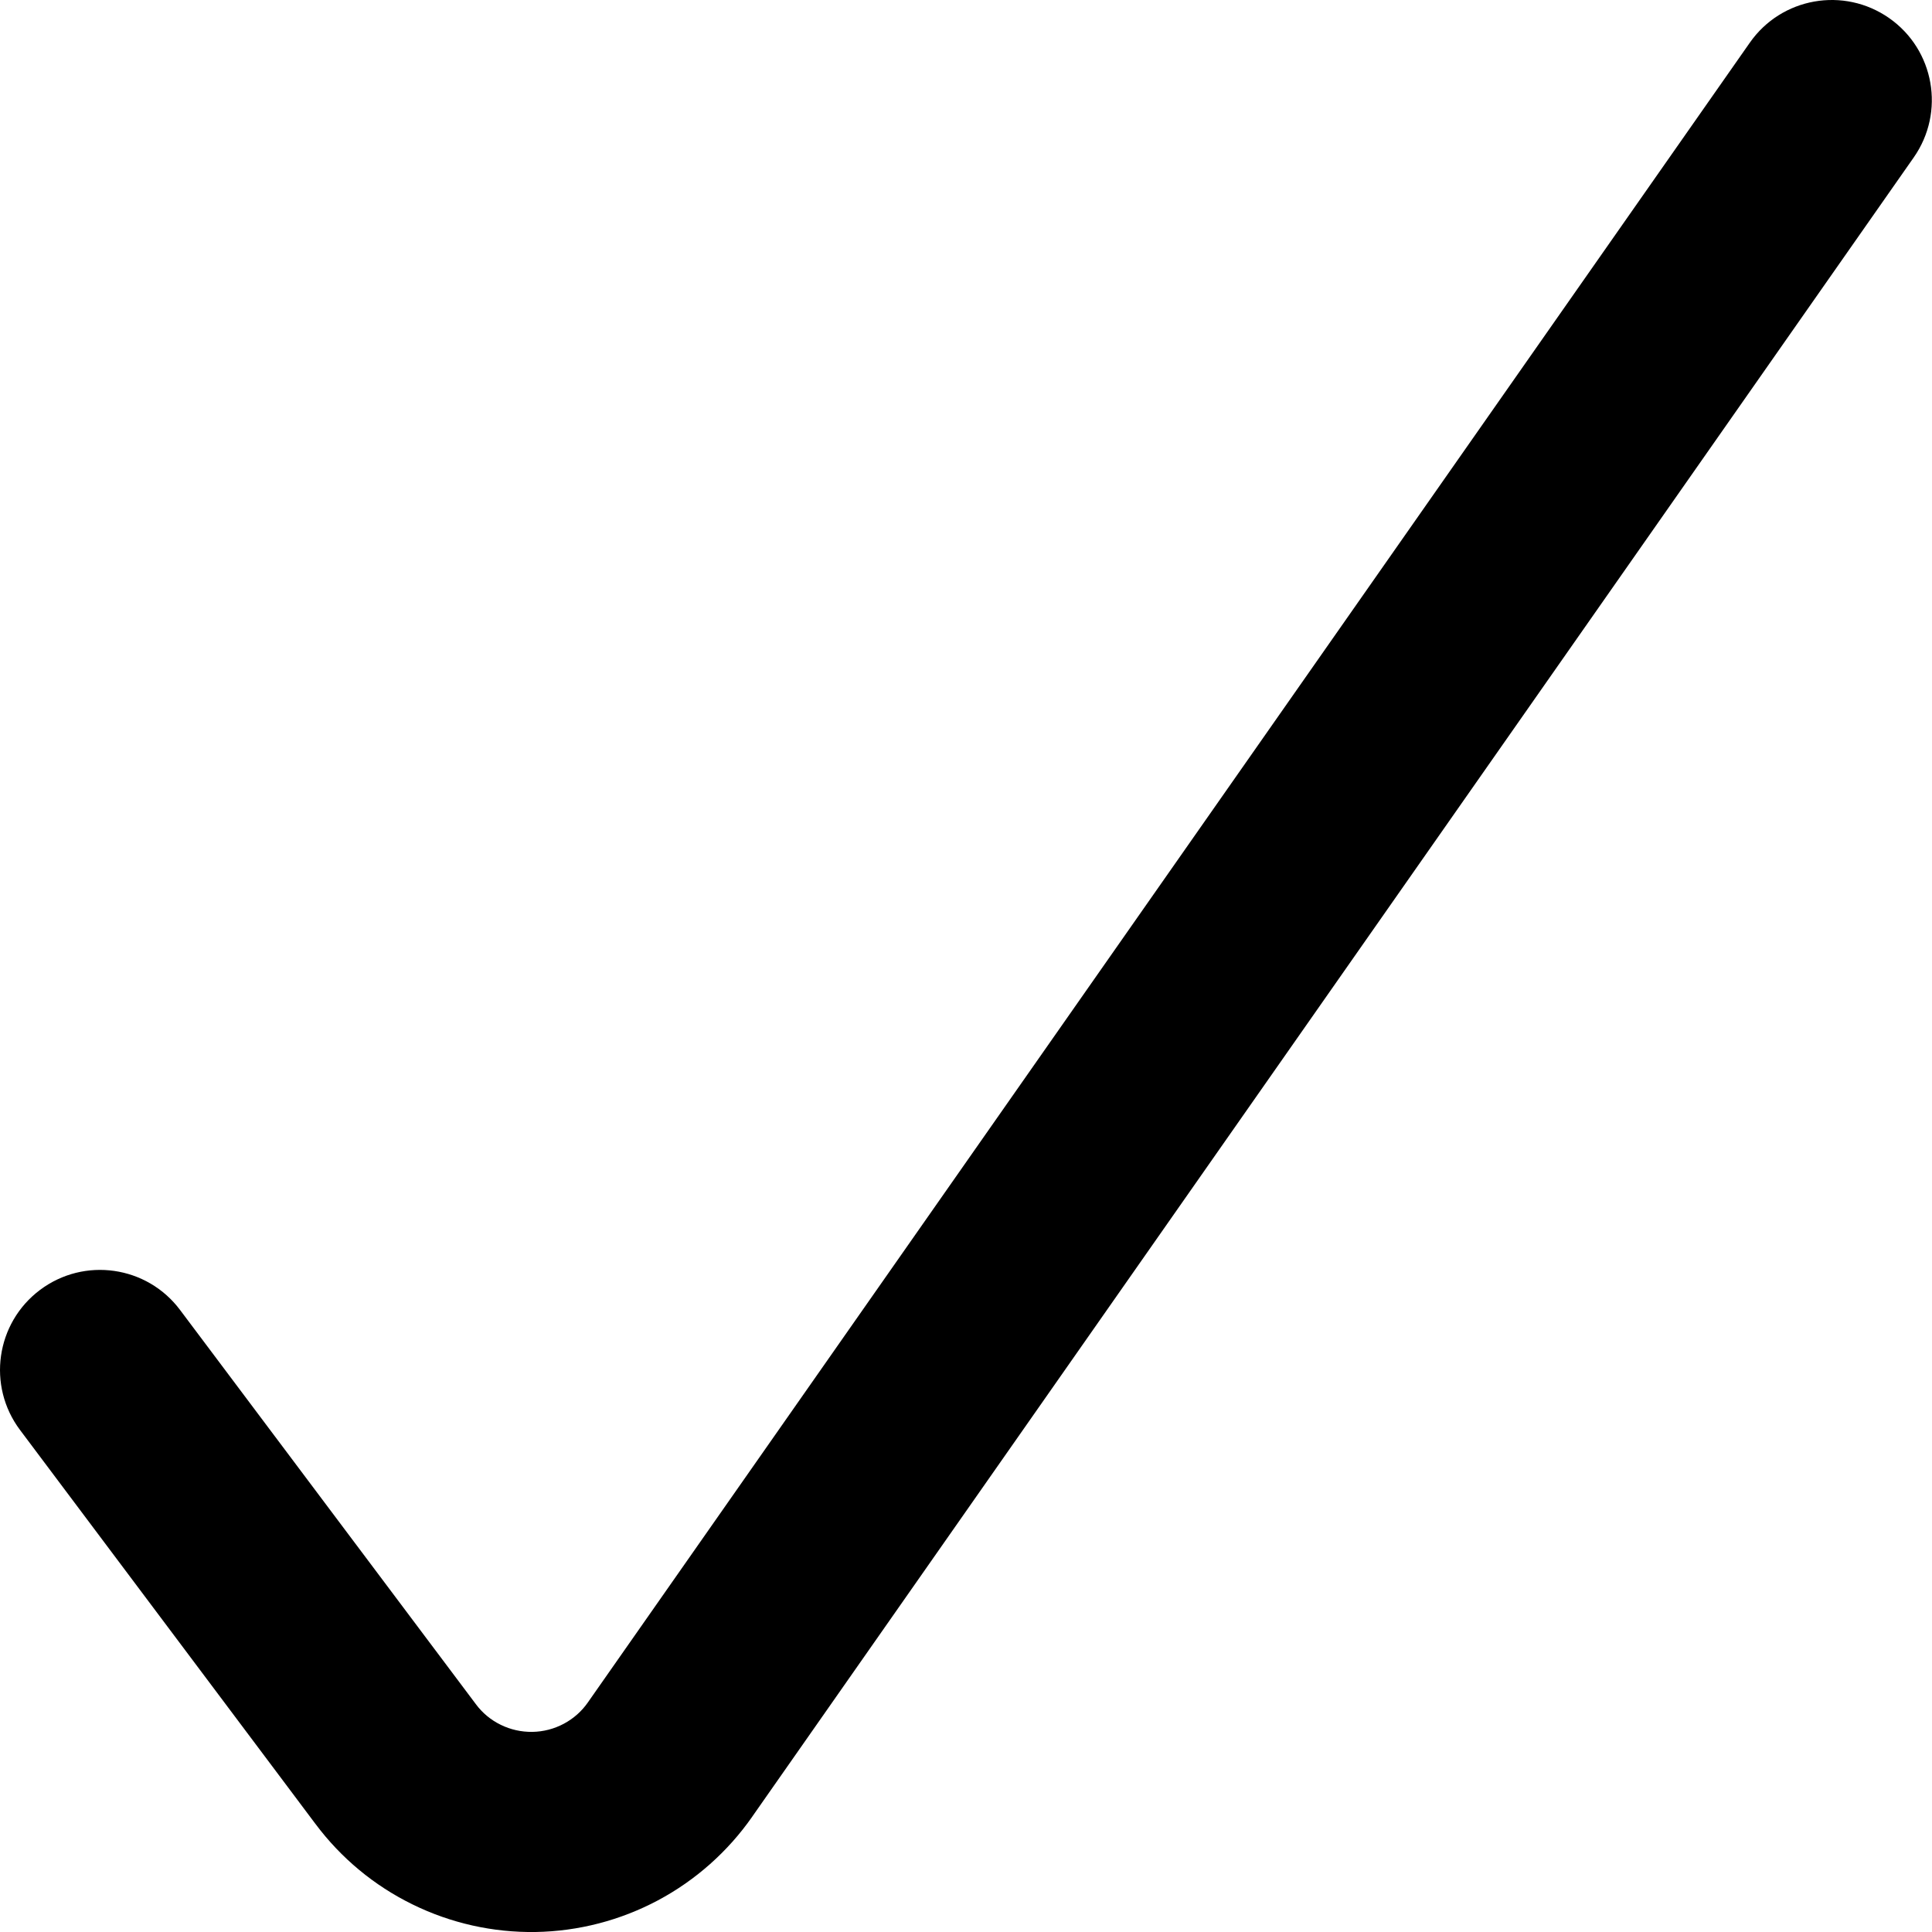
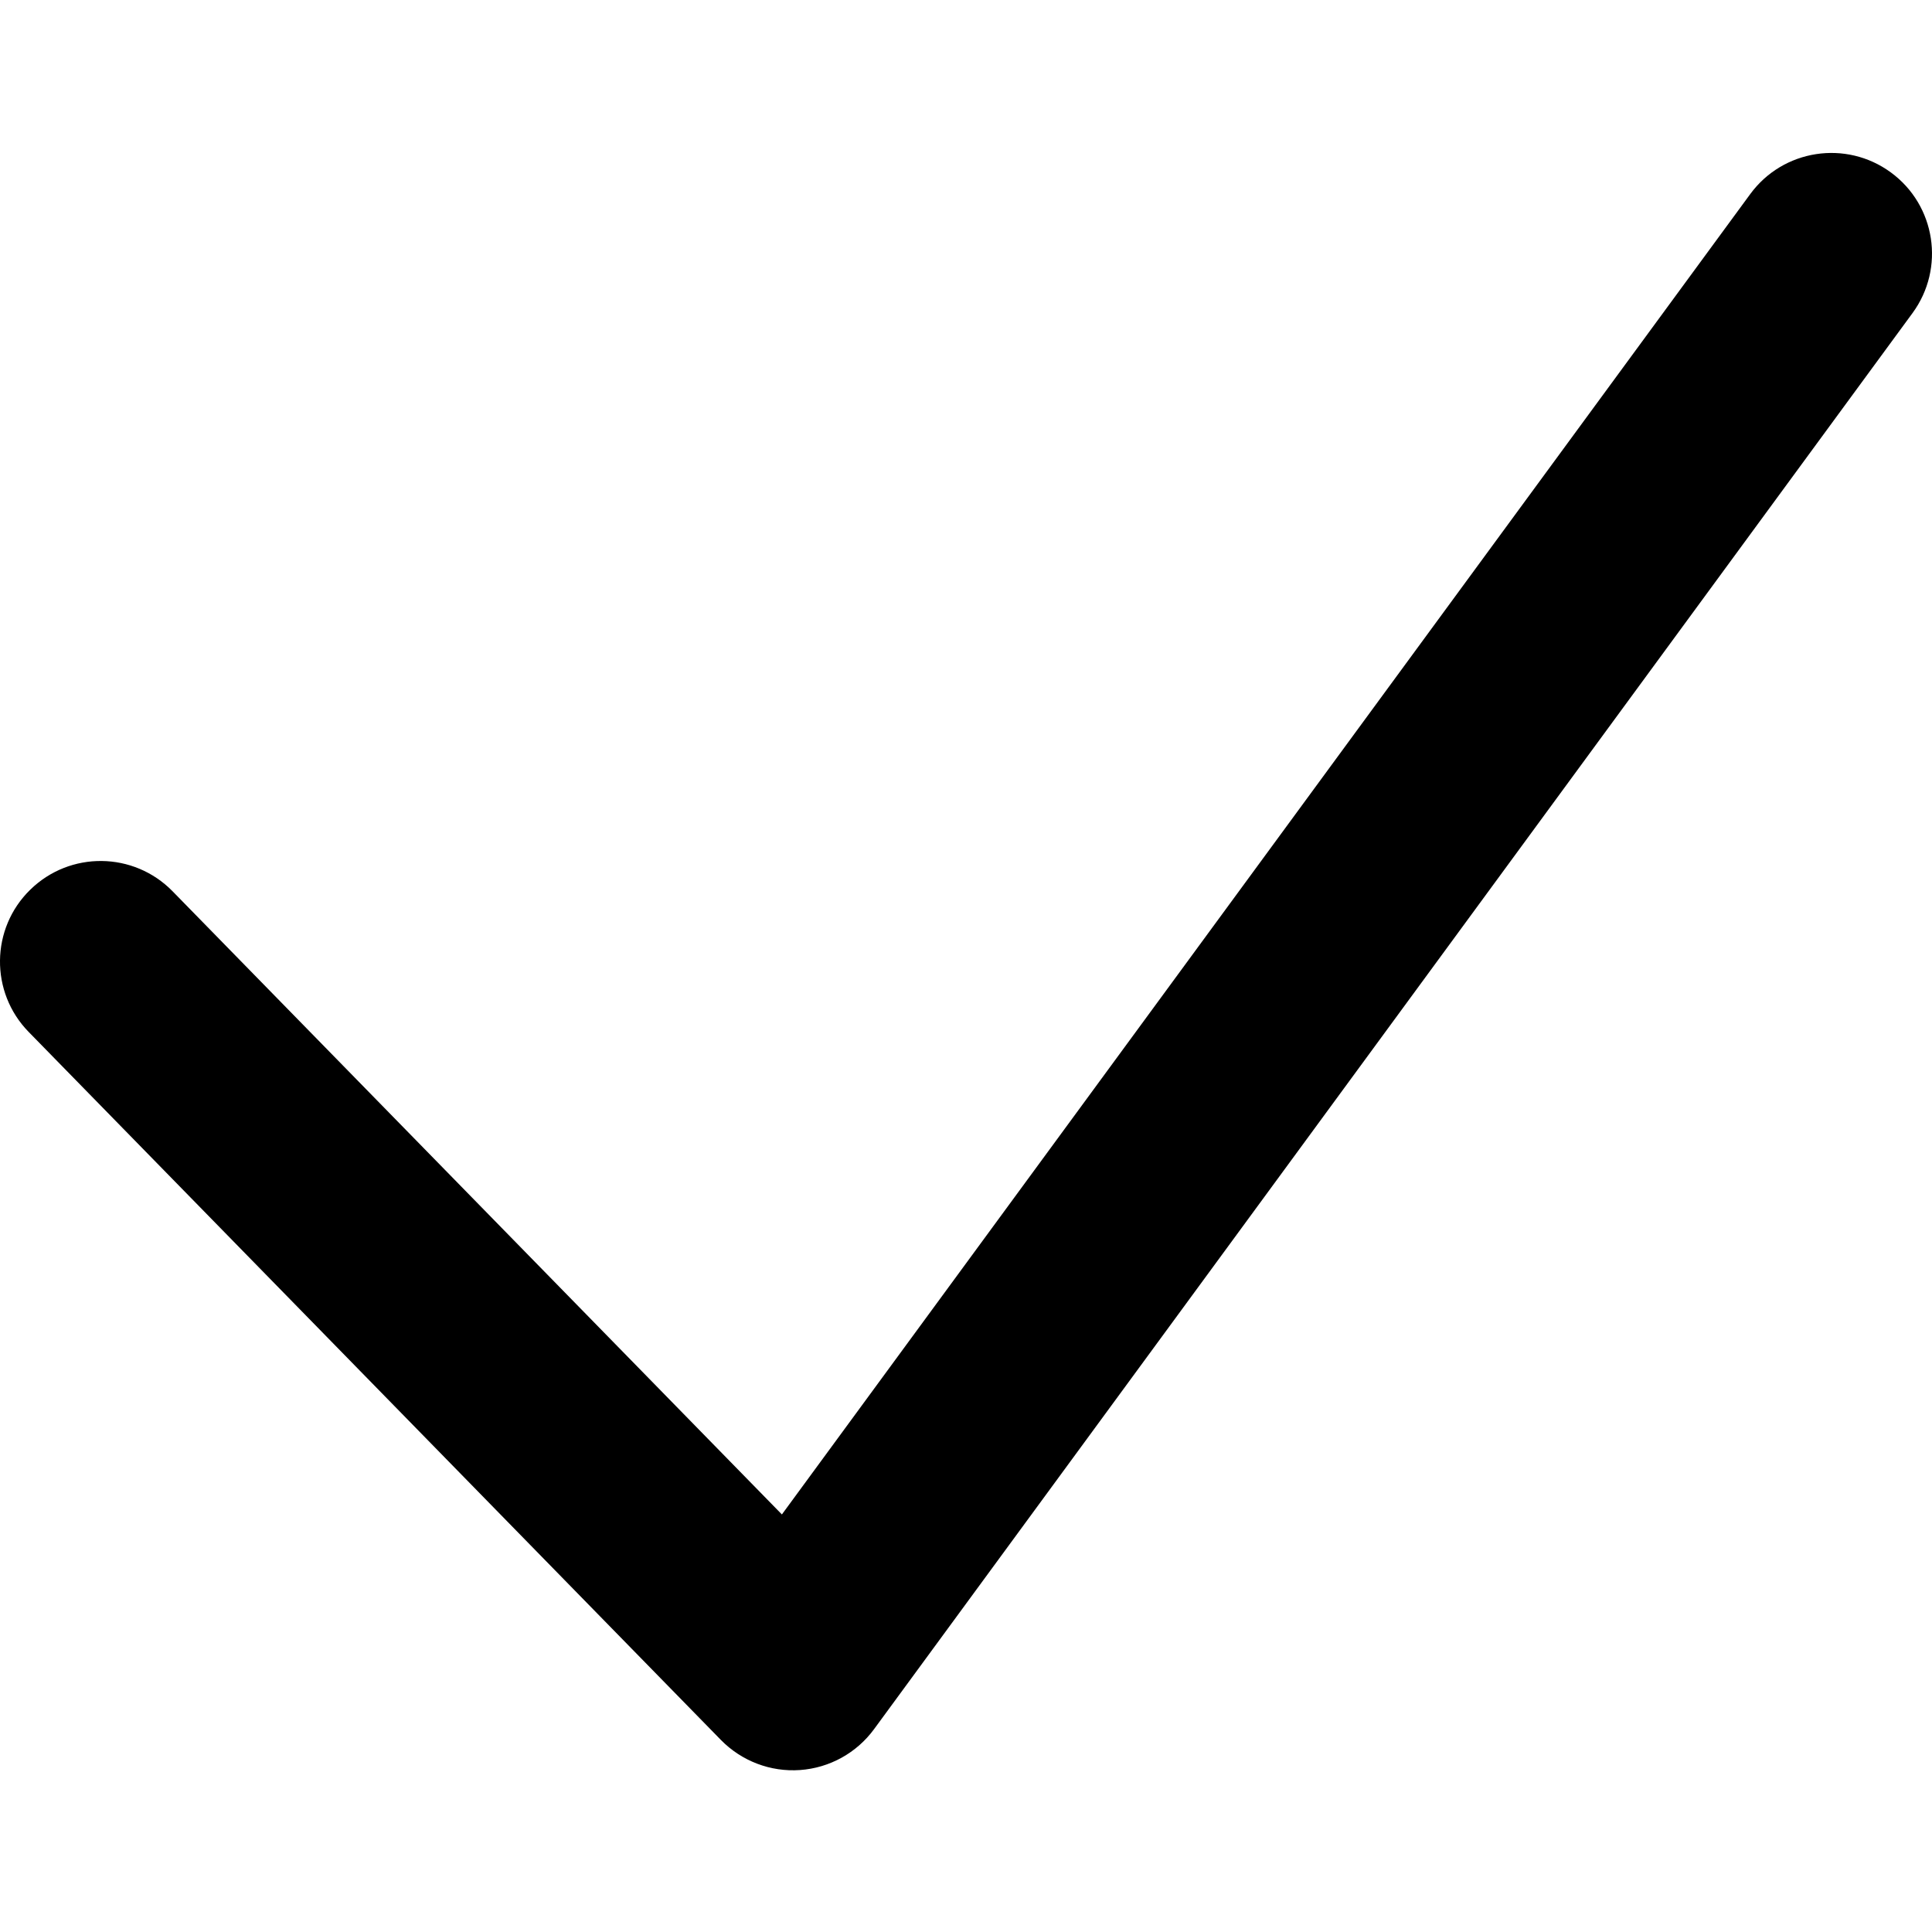
<svg xmlns="http://www.w3.org/2000/svg" width="24" height="24" viewBox="0 0 24 24" fill="none">
-   <path fill-rule="evenodd" clip-rule="evenodd" d="M23.468 0.225C24.03 0.618 24.167 1.393 23.773 1.956L9.346 22.565C9.345 22.566 9.345 22.566 9.345 22.567C9.042 23.001 8.64 23.358 8.173 23.607C7.705 23.856 7.185 23.991 6.654 24C6.124 24.008 5.6 23.891 5.124 23.657C4.648 23.424 4.235 23.081 3.918 22.656C3.918 22.656 3.918 22.655 3.917 22.655L0.249 17.764C-0.163 17.215 -0.052 16.436 0.497 16.024C1.046 15.612 1.825 15.723 2.237 16.273L5.91 21.168C5.991 21.278 6.097 21.366 6.22 21.426C6.342 21.486 6.477 21.516 6.613 21.514C6.75 21.512 6.884 21.477 7.004 21.413C7.124 21.349 7.228 21.257 7.305 21.145L7.307 21.142L21.737 0.53C22.13 -0.032 22.905 -0.169 23.468 0.225Z" fill="black" />
+   <path fill-rule="evenodd" clip-rule="evenodd" d="M23.489 2.142C24.046 2.55 24.166 3.332 23.758 3.889L10.858 21.48C10.641 21.776 10.305 21.962 9.938 21.988C9.572 22.014 9.213 21.877 8.956 21.615L0.356 12.819C-0.126 12.326 -0.118 11.534 0.376 11.052C0.87 10.569 1.661 10.578 2.144 11.072L9.713 18.813L21.742 2.411C22.15 1.854 22.933 1.734 23.489 2.142Z" fill="black" />
</svg>
